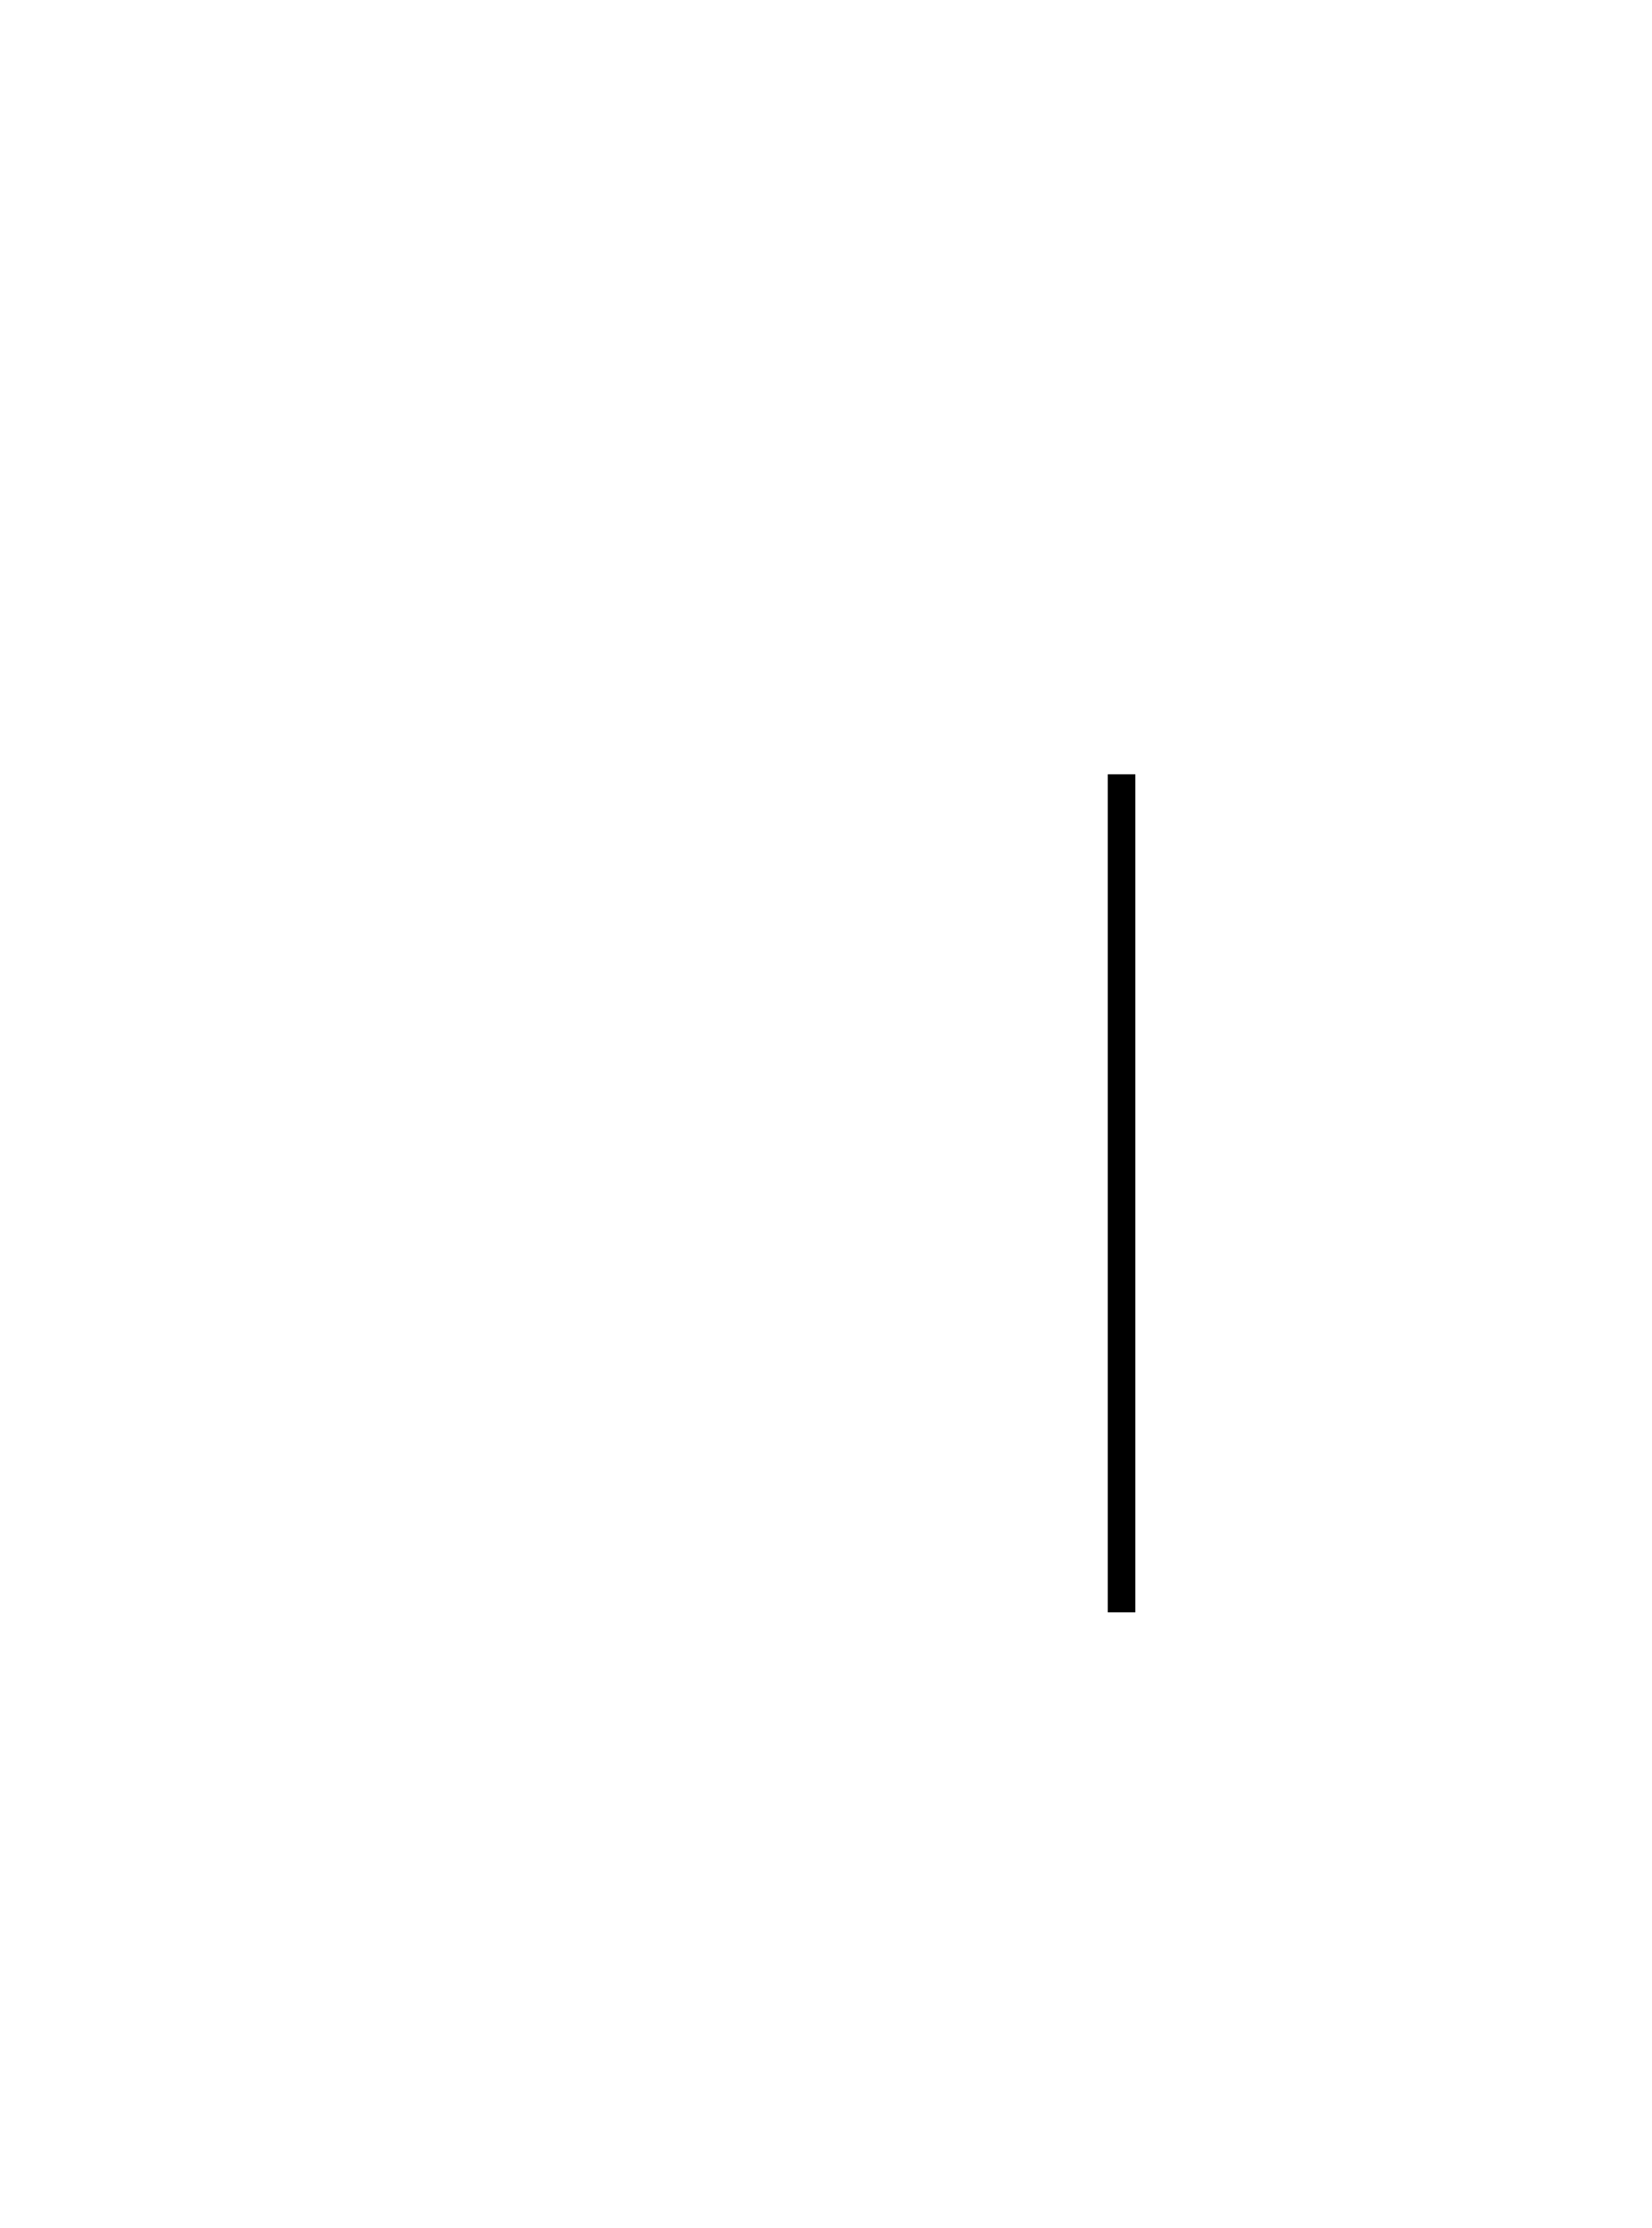
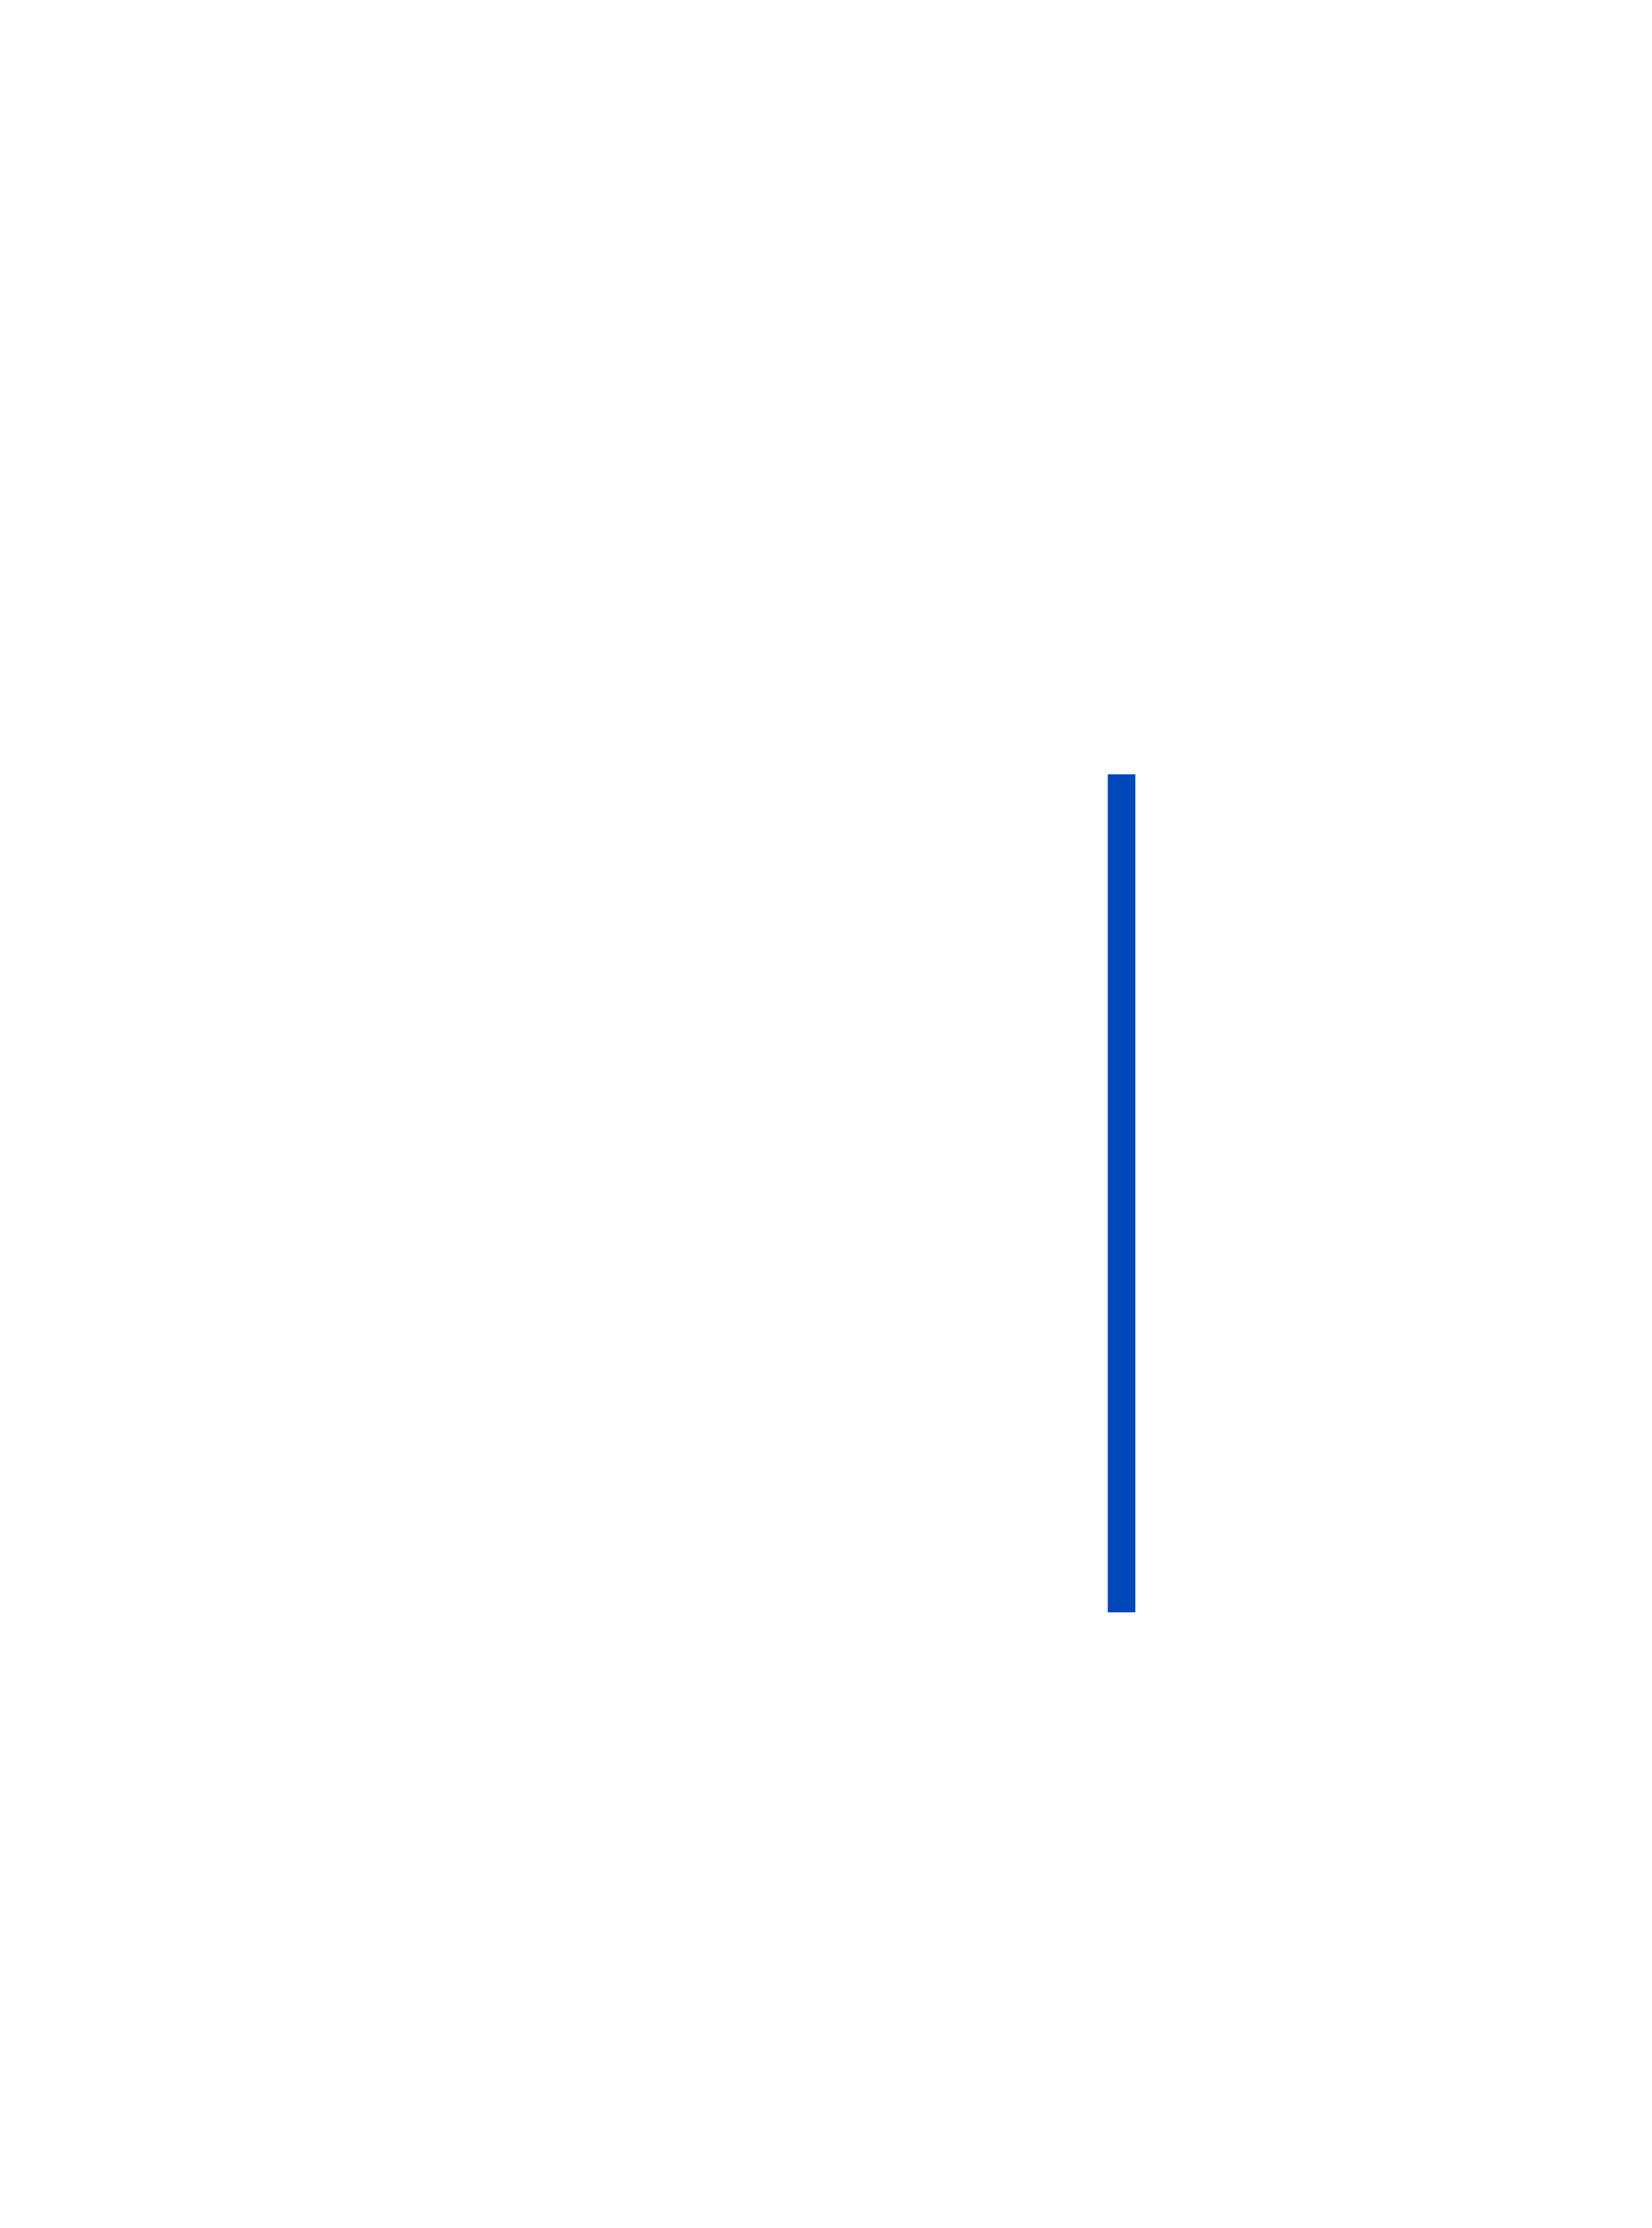
<svg xmlns="http://www.w3.org/2000/svg" width="479px" height="646px" viewBox="0 0 479 646" version="1.1">
  <defs />
  <g id="Page-1" stroke="none" stroke-width="1" fill="none" fill-rule="evenodd">
    <g id="Body" fill-rule="nonzero">
      <rect id="Container" fill-opacity="0" fill="#D8D8D8" x="0" y="0" width="479" height="646" />
-       <path d="M325.25,228.5 L325.25,463.5" stroke="#000000" stroke-width="8" stroke-linecap="square" />
+       <path d="M325.25,228.5 L325.25,463.5" stroke="#0047ba" stroke-width="8" stroke-linecap="square" />
    </g>
  </g>
</svg>
